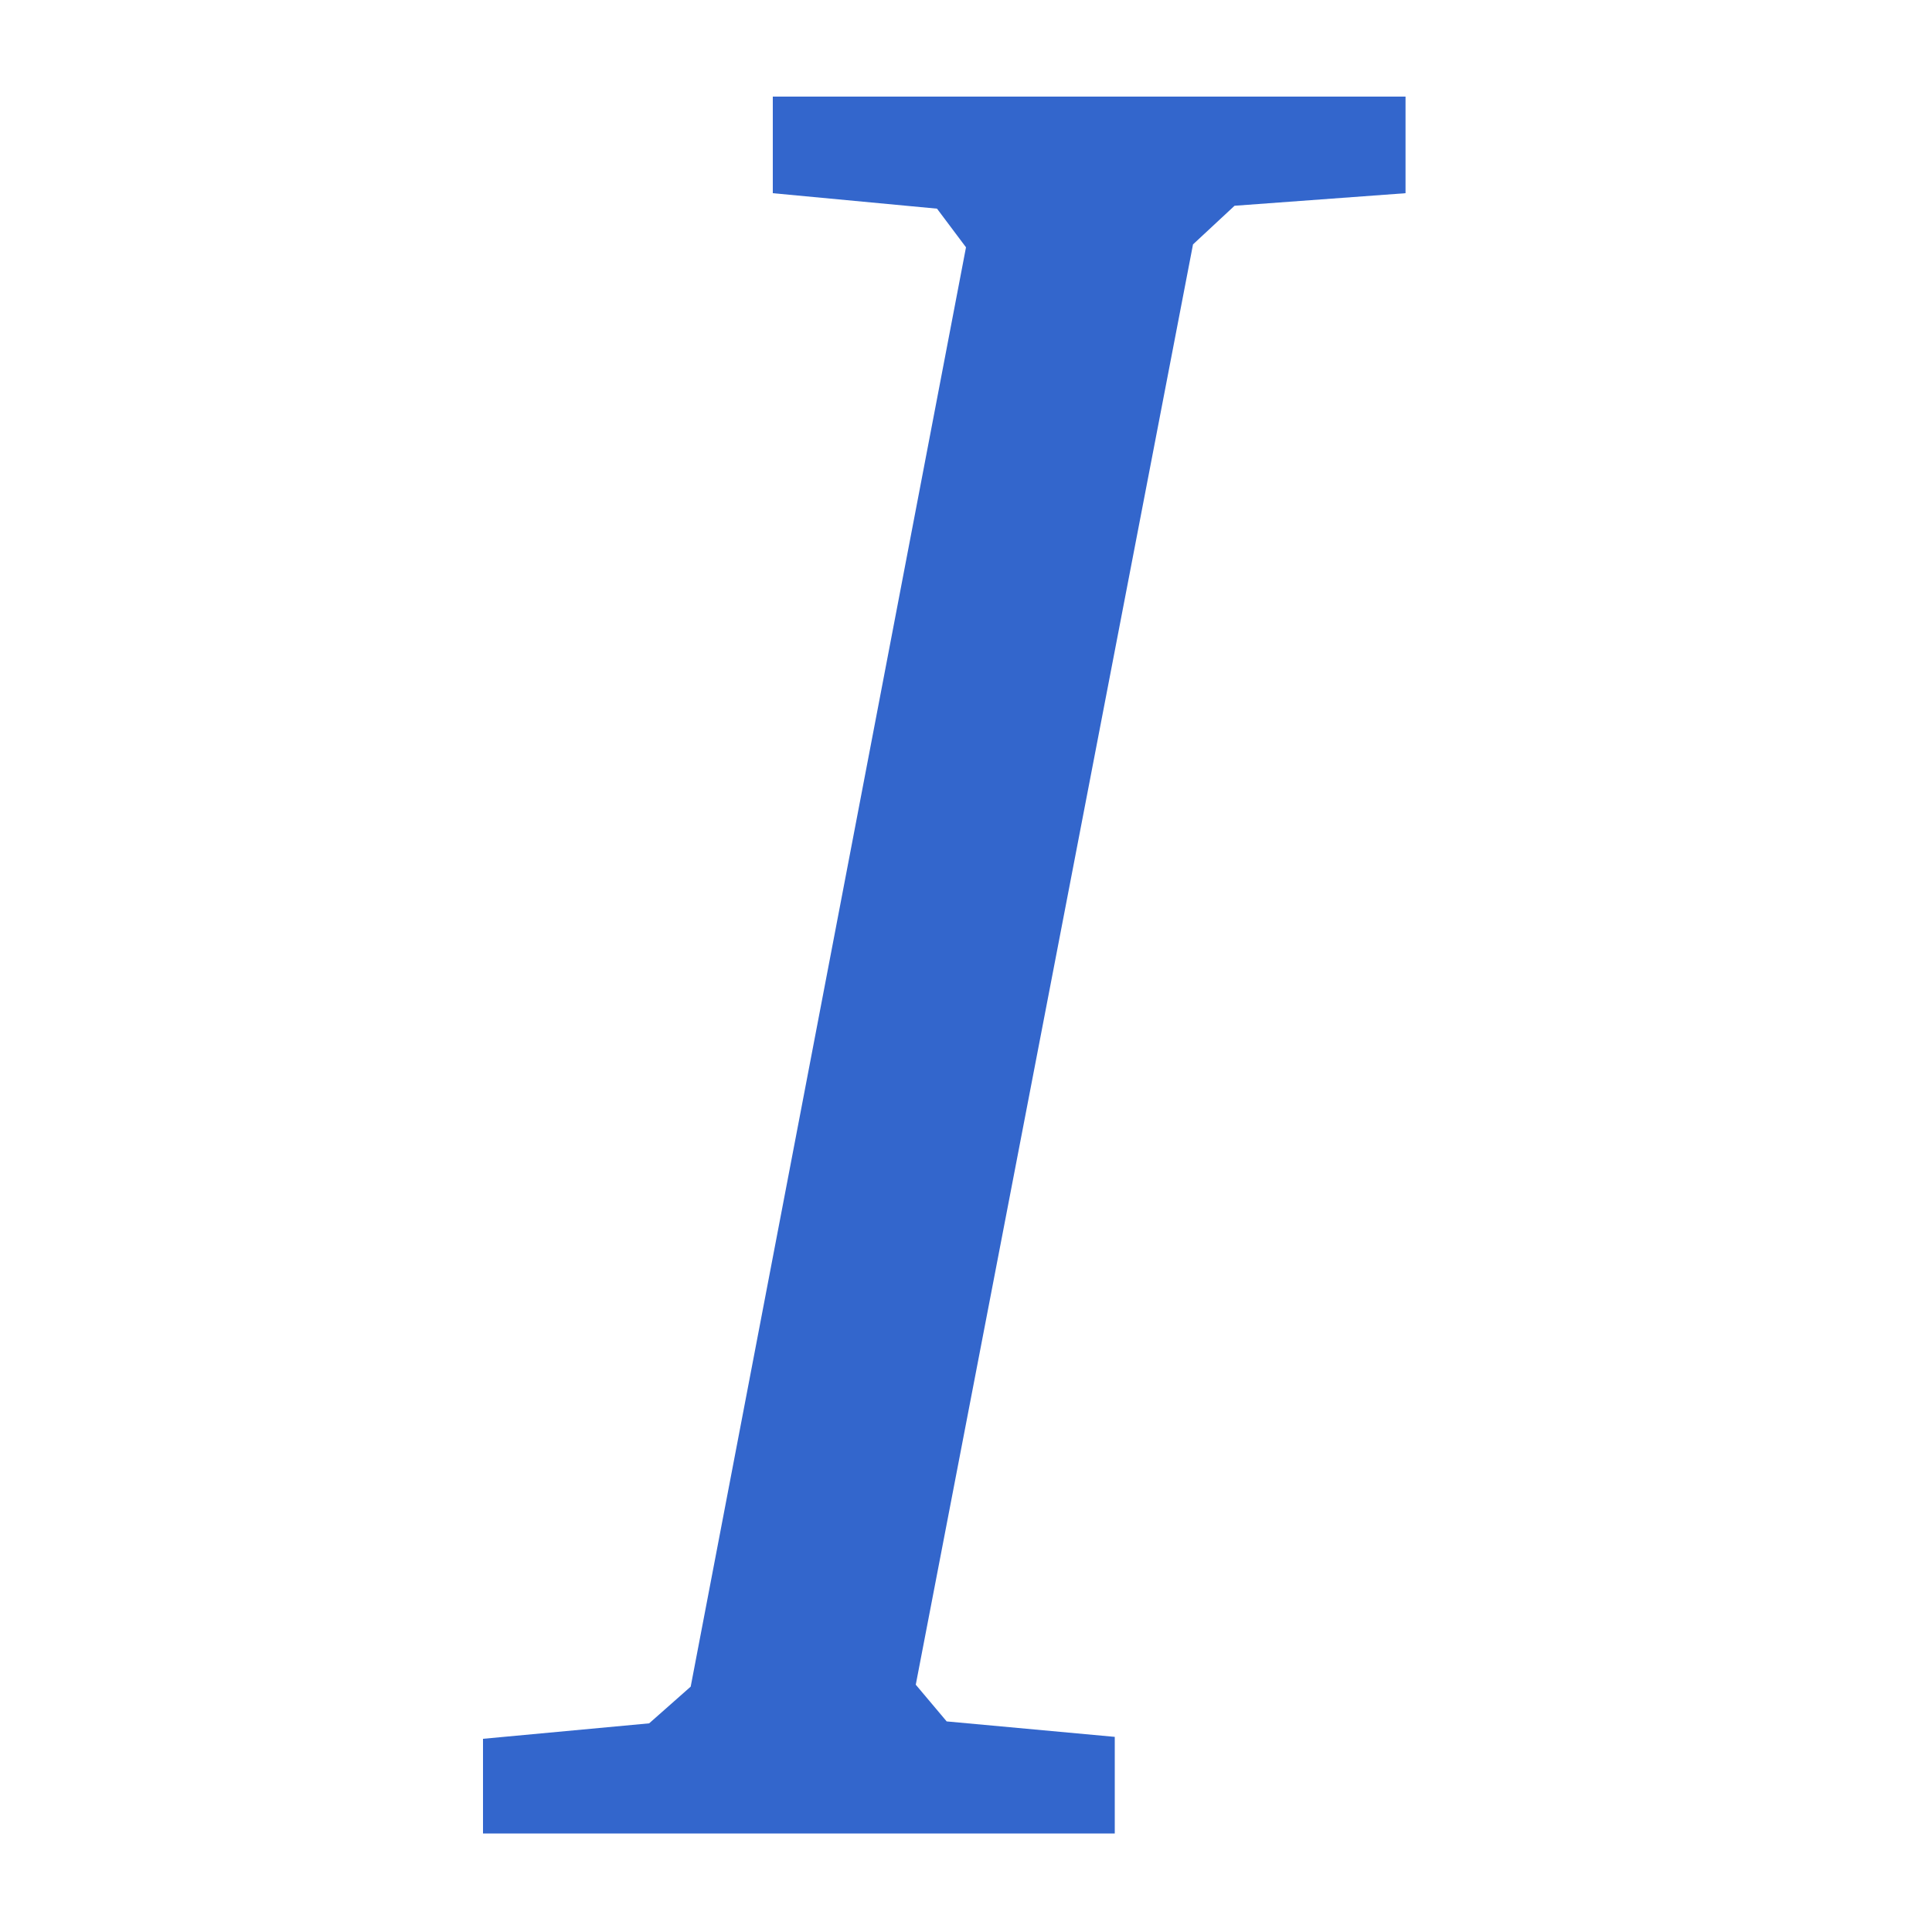
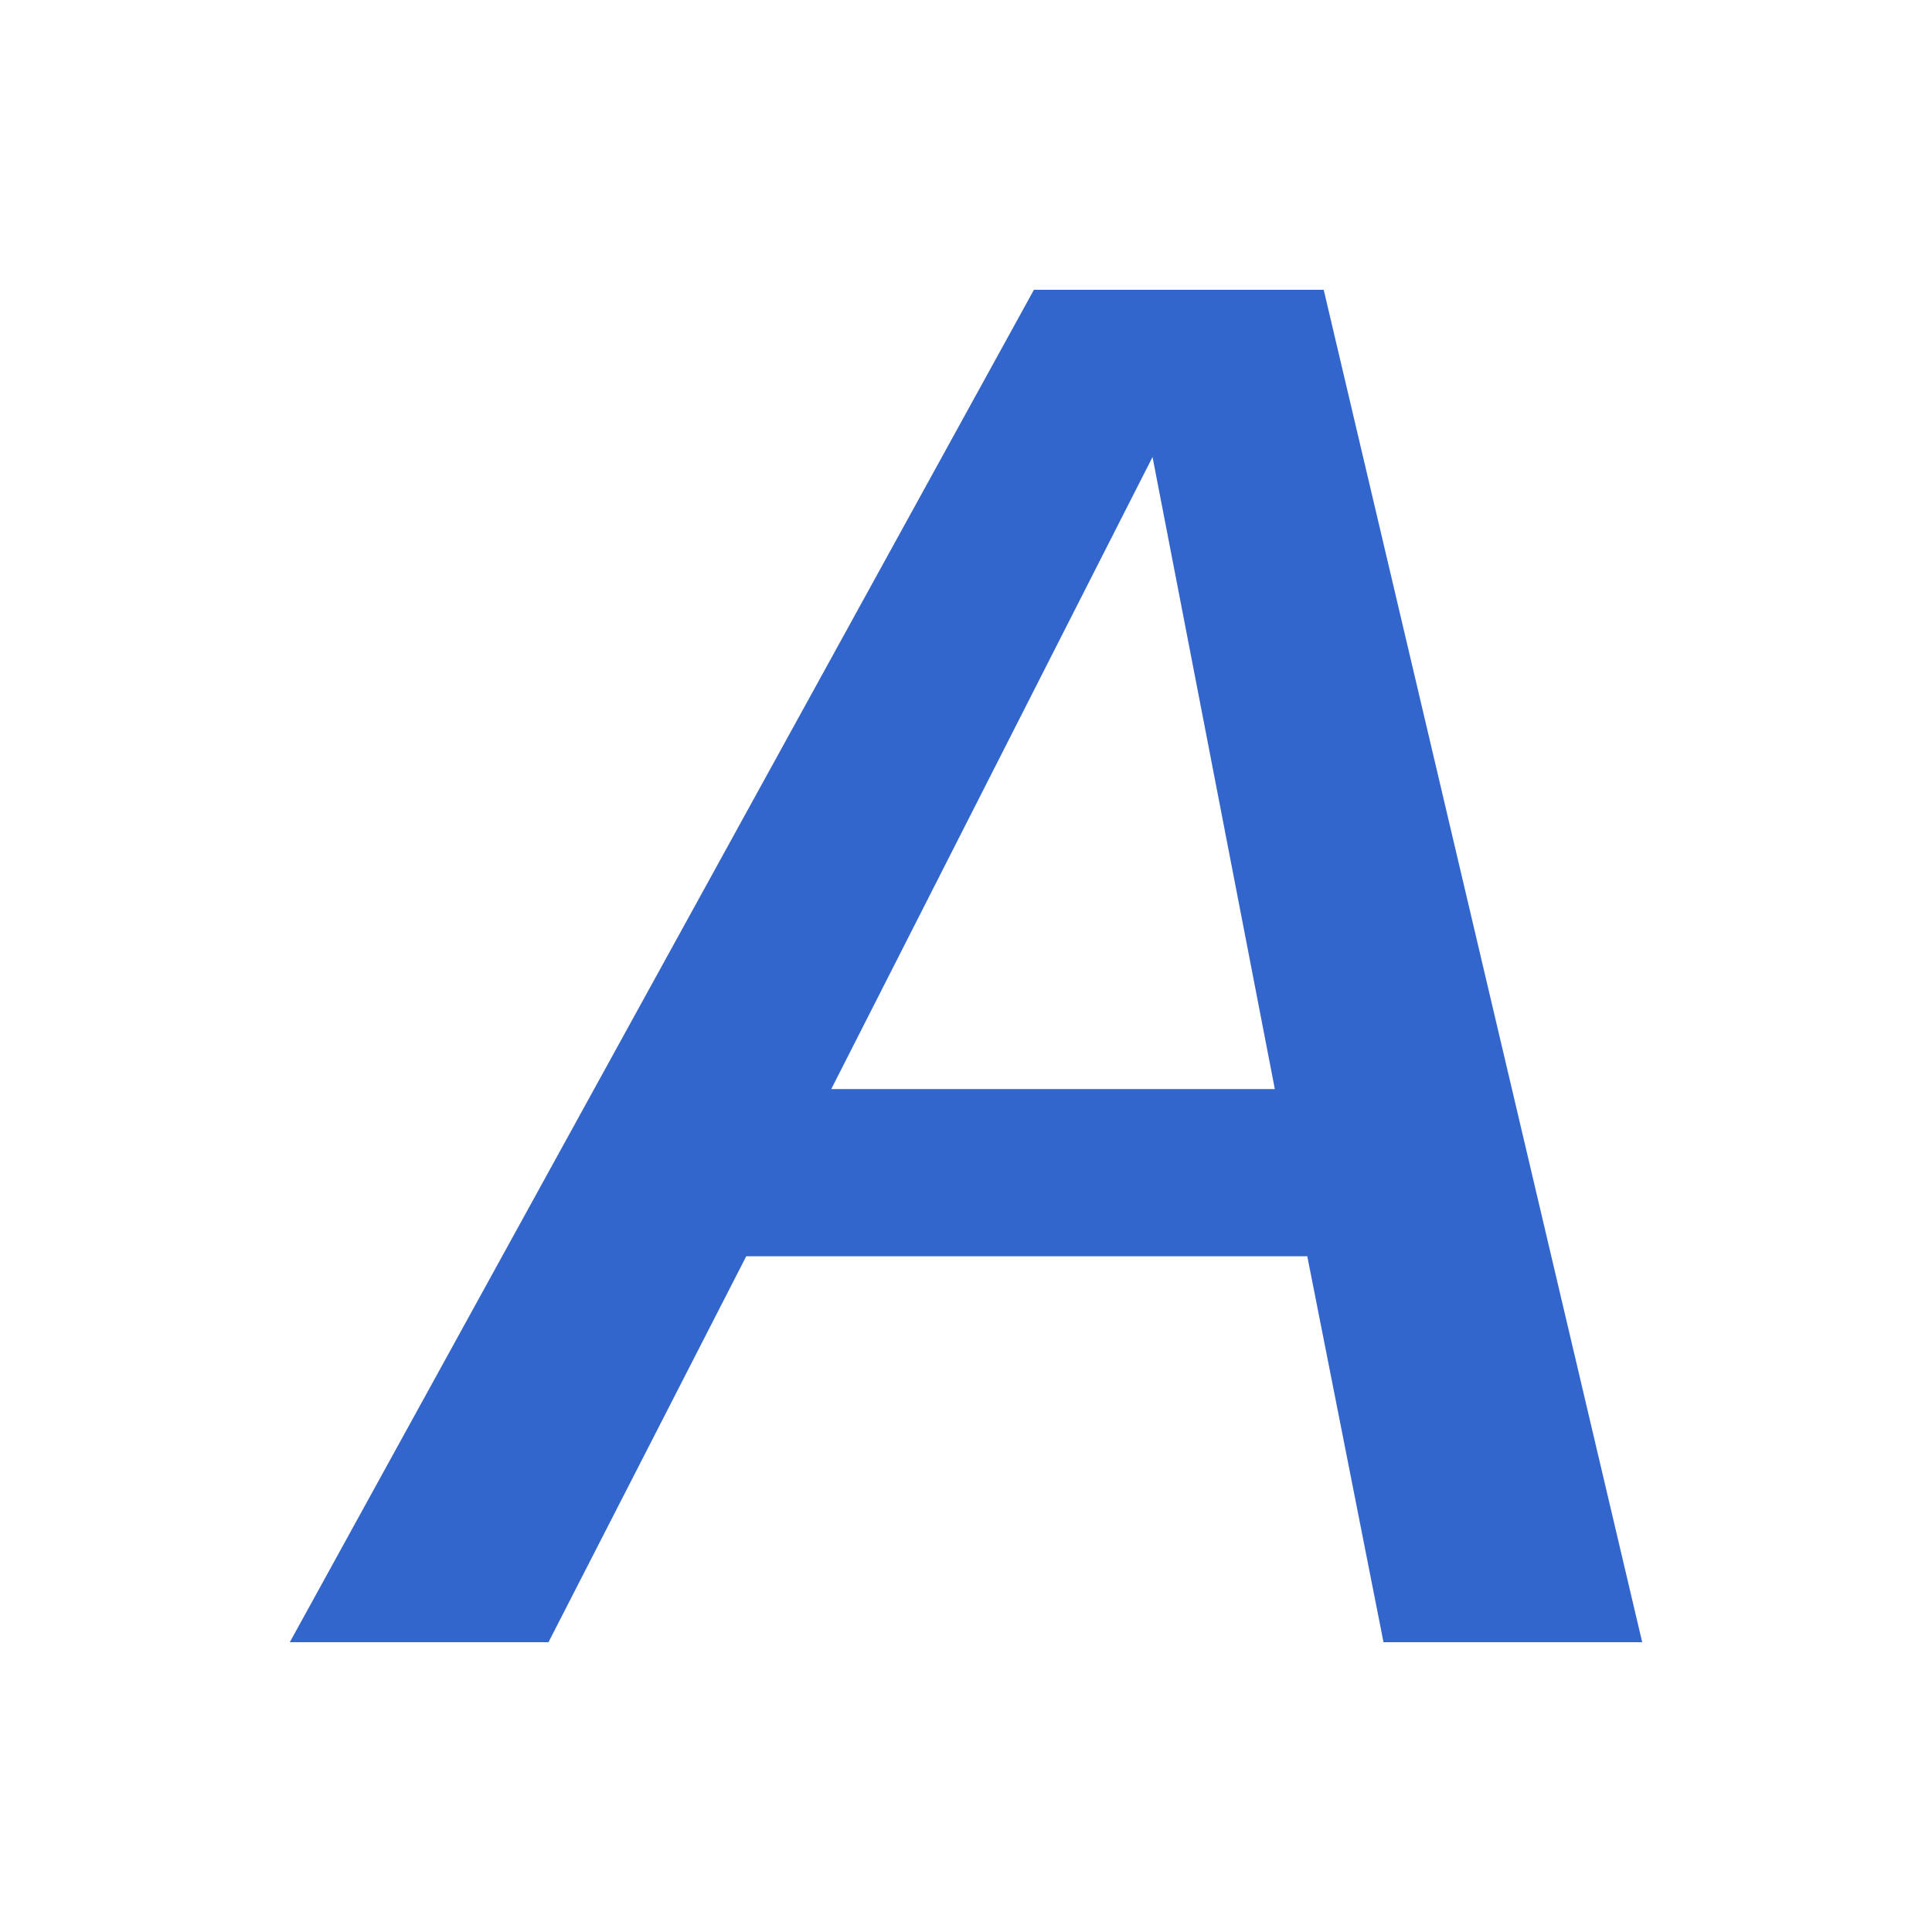
<svg xmlns="http://www.w3.org/2000/svg" width="20" height="20" viewBox="0 0 20 20">
  <g fill="#36c">
-     <path d="M14.55 1v1l-1.77.13-.43.4-2.87 14.91.32.38 1.74.16v1H5V18l1.72-.16.43-.38L10 2.56l-.3-.4L8 2V1z" />
+     <path d="M8.605 11.274l3.326-6.543 1.266 6.543zM14.322 17H17L13.703 3h-3L3 17h2.678l2.047-3.995h5.808z" />
  </g>
</svg>
